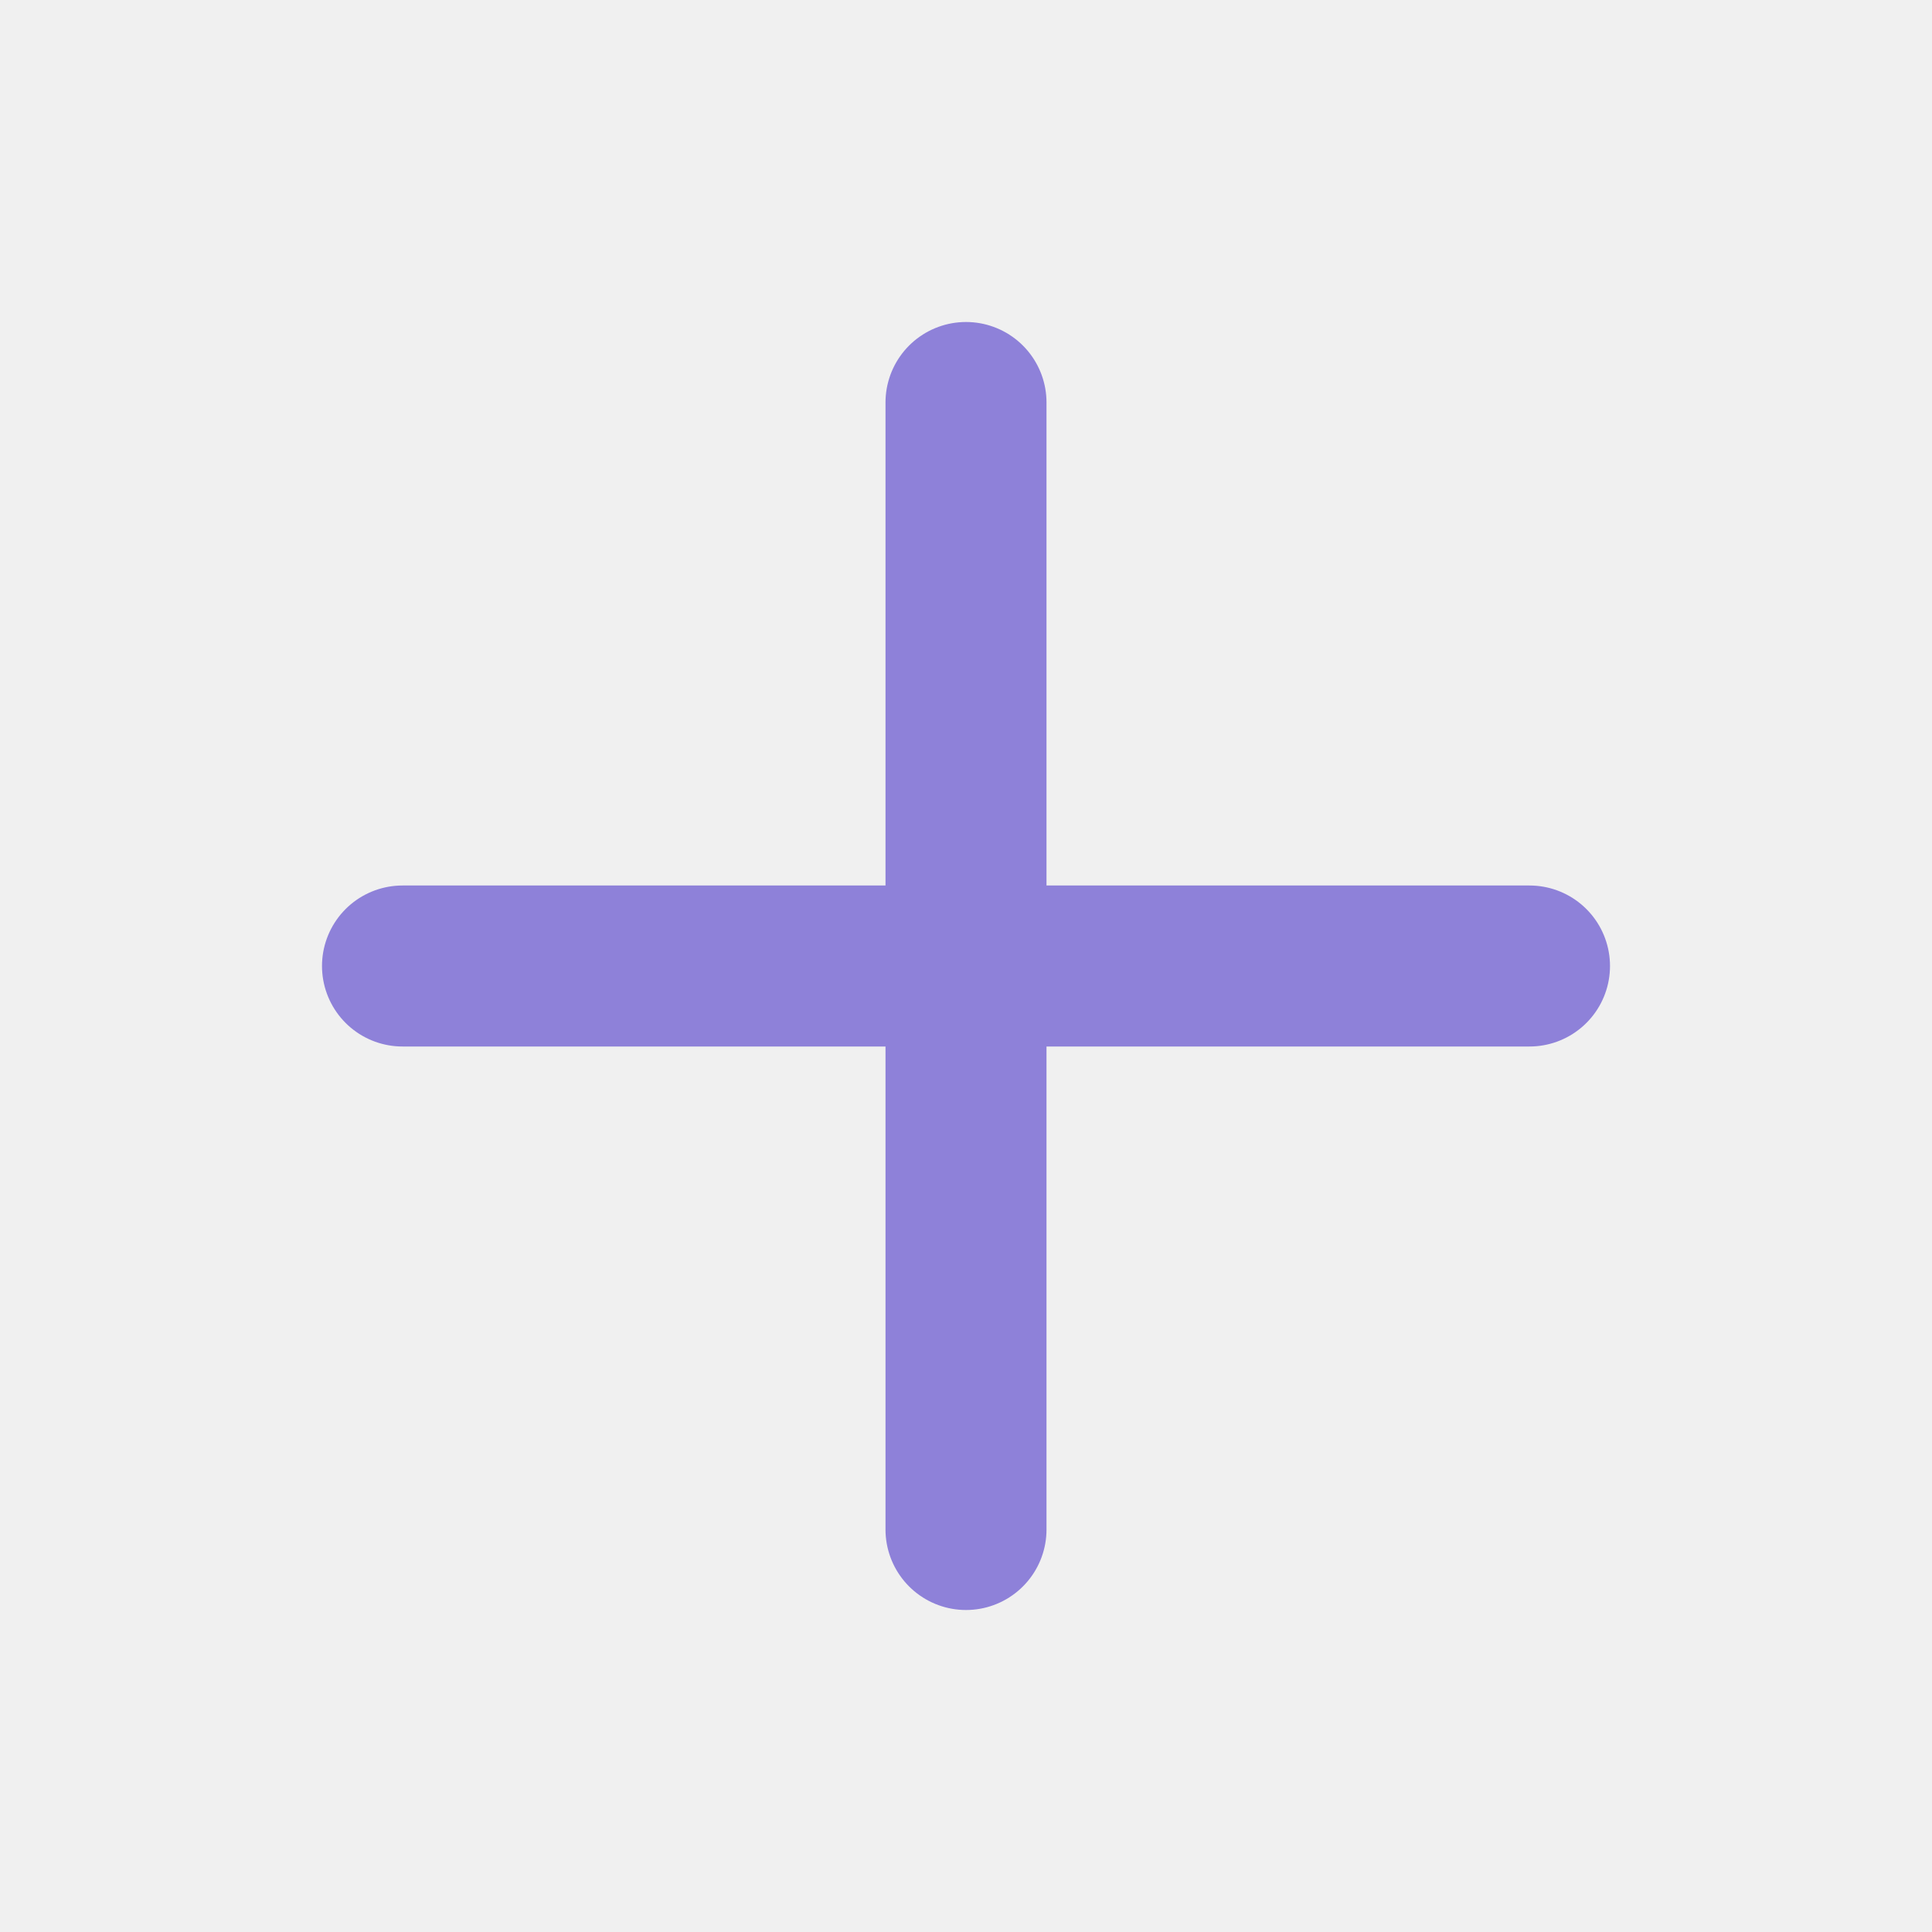
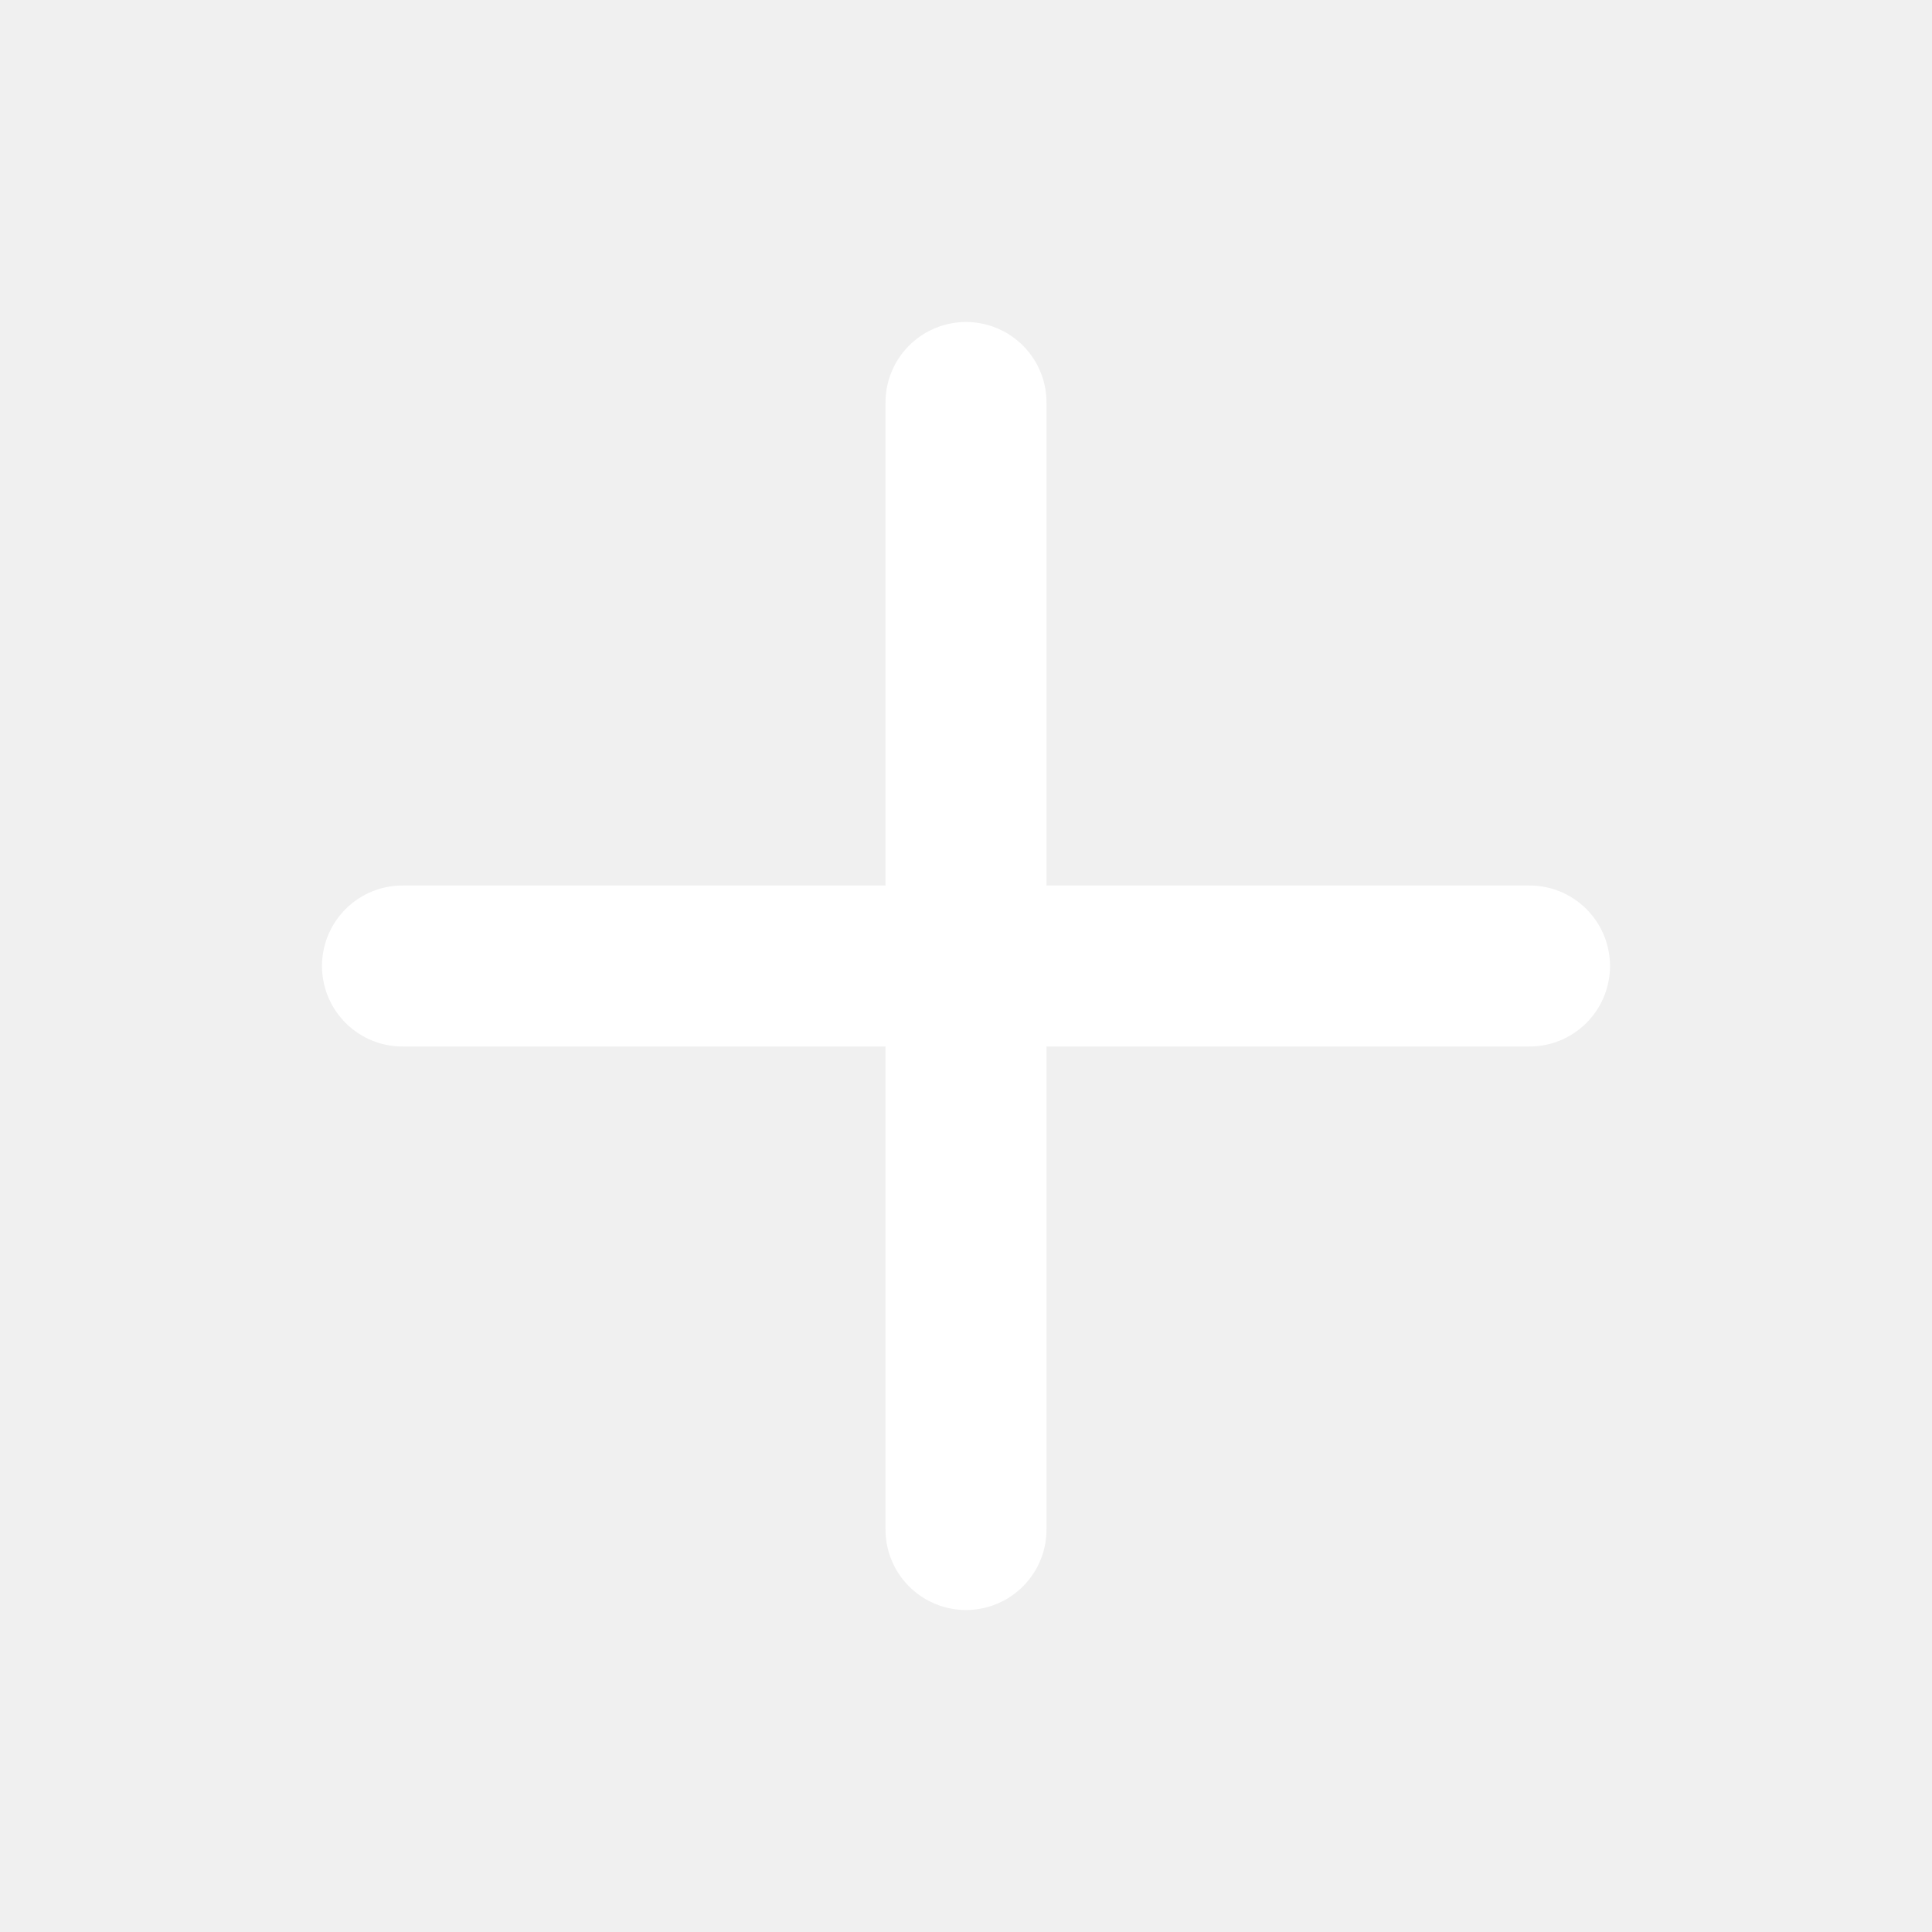
- <svg xmlns="http://www.w3.org/2000/svg" width="24" height="24" viewBox="0 0 24 24" fill="none" stroke="#8e81d9" stroke-width="2" stroke-linecap="round" stroke-linejoin="round">
+ <svg xmlns="http://www.w3.org/2000/svg" width="24" height="24" viewBox="0 0 24 24" fill="white" stroke="white" stroke-width="2" stroke-linecap="round" stroke-linejoin="round">
  <path d="M5 12h14" />
  <path d="M12 5v14" />
</svg>
